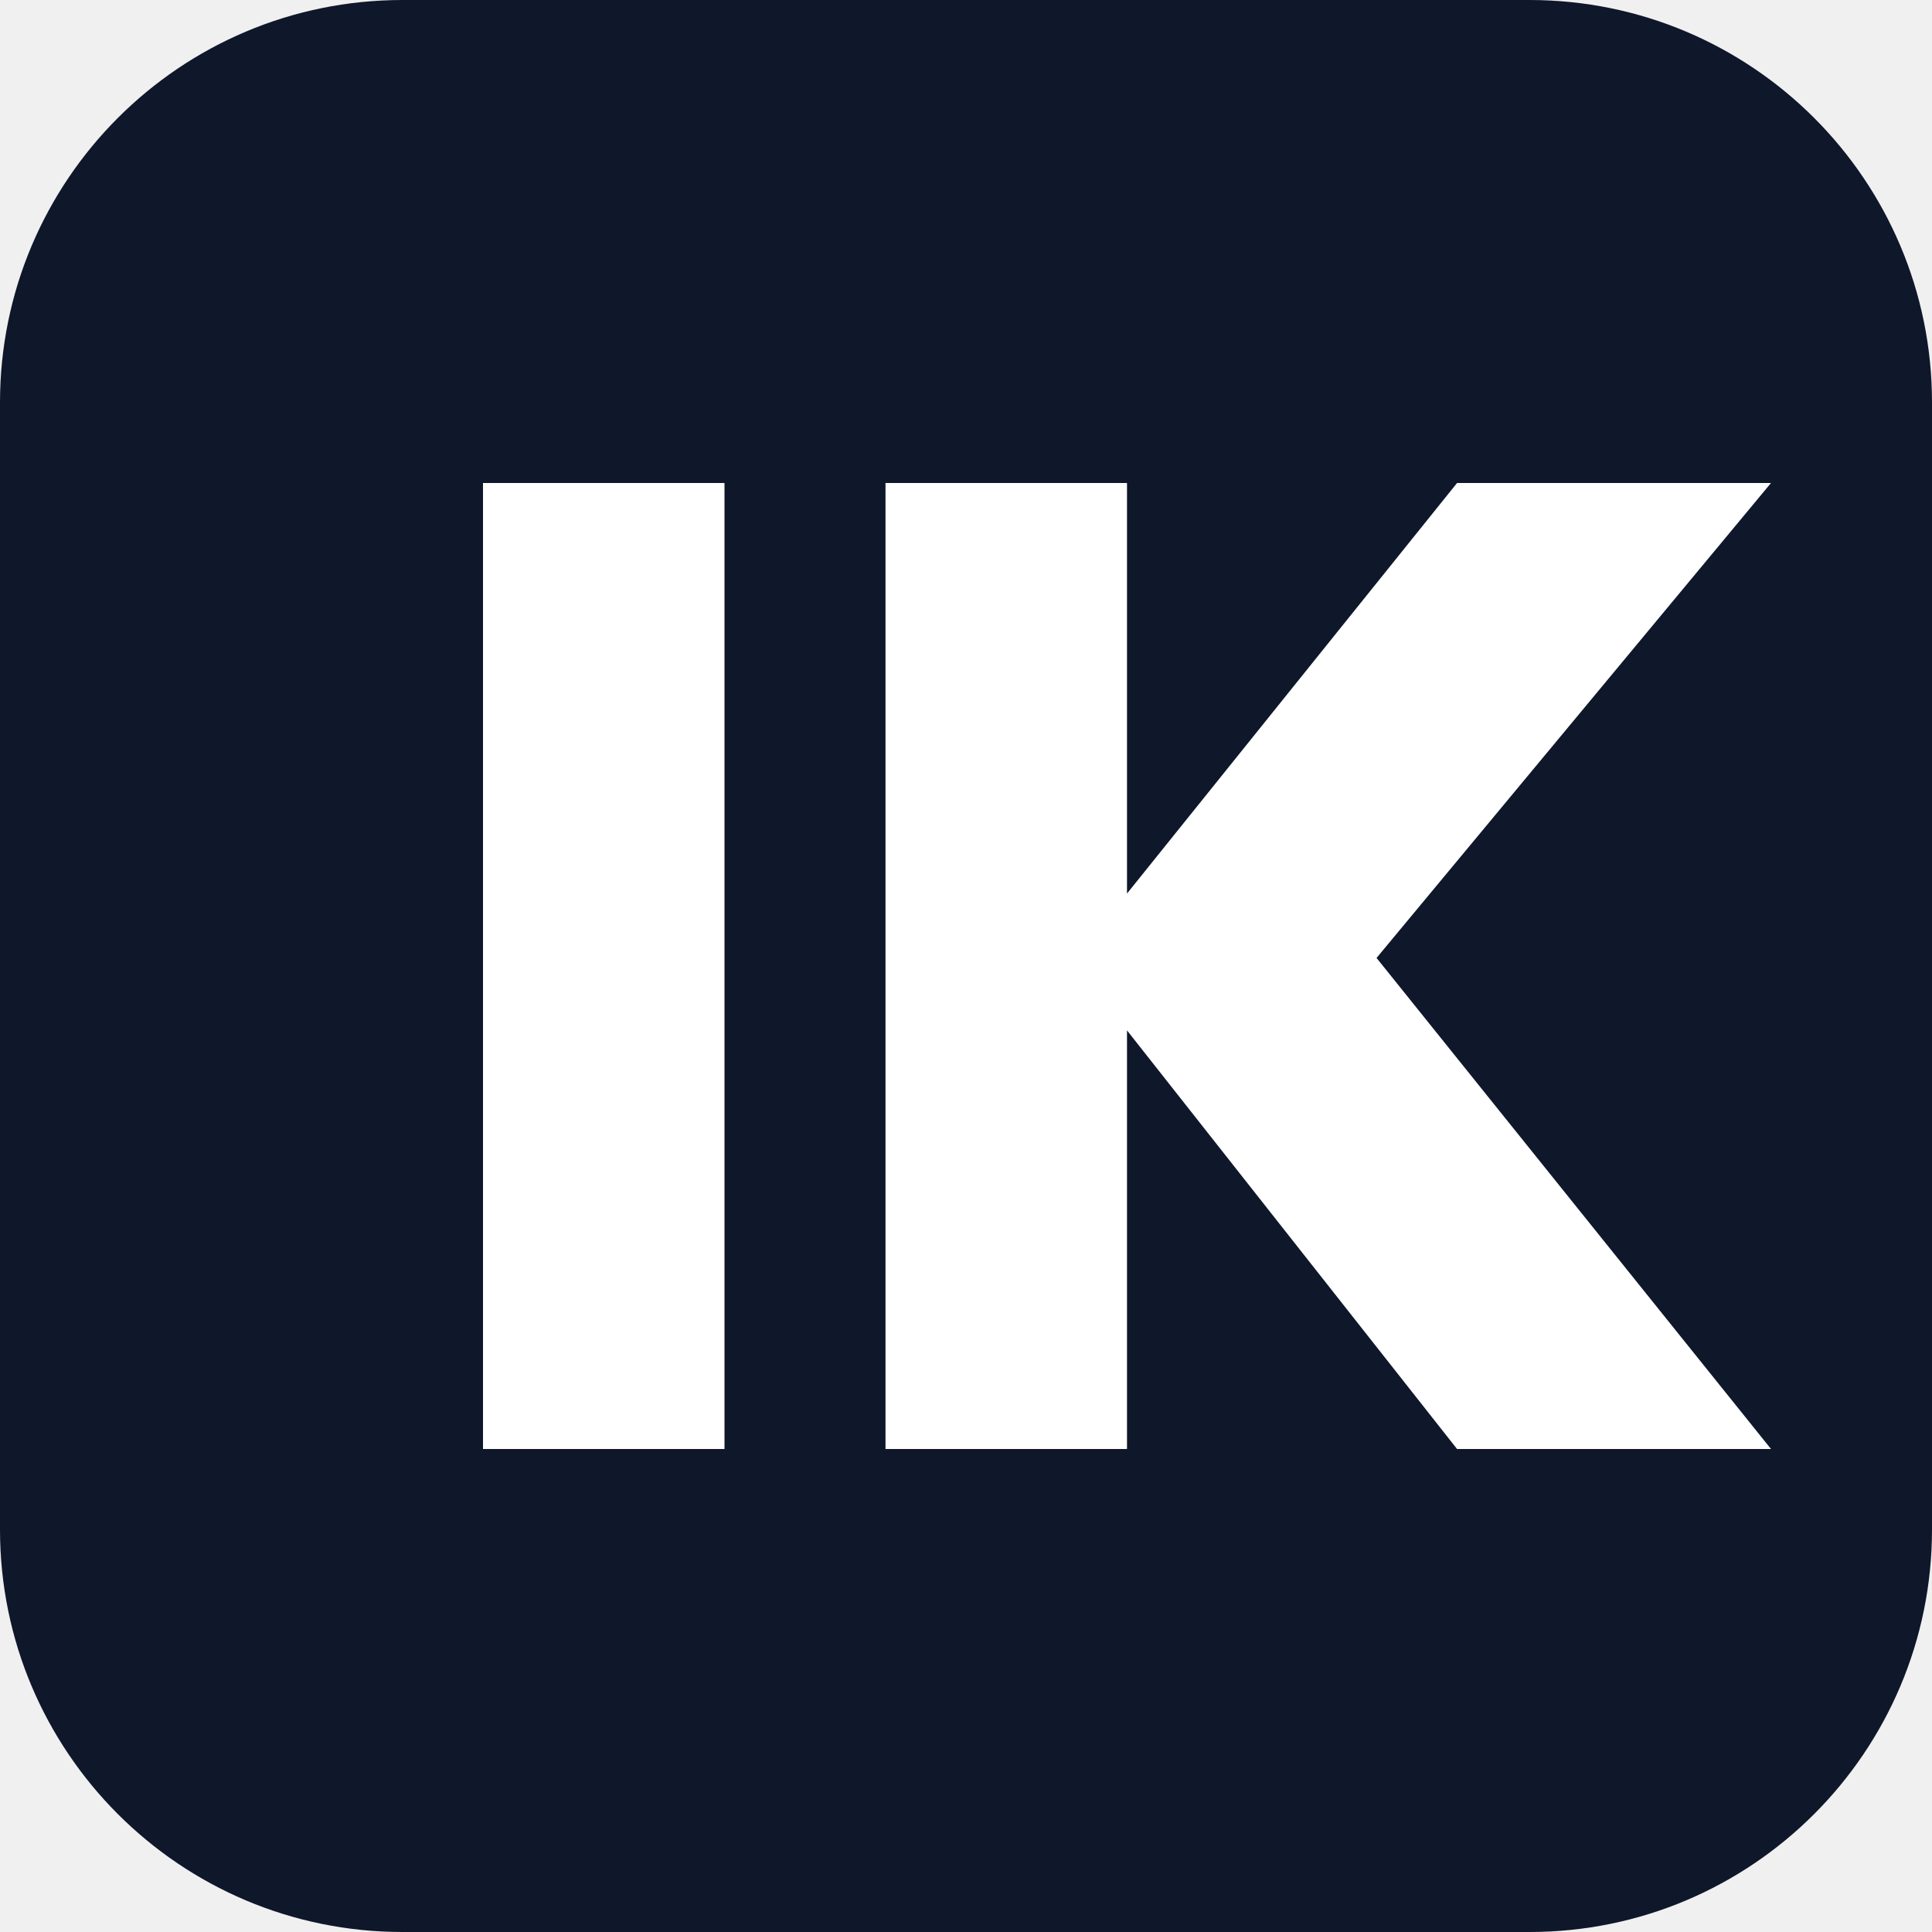
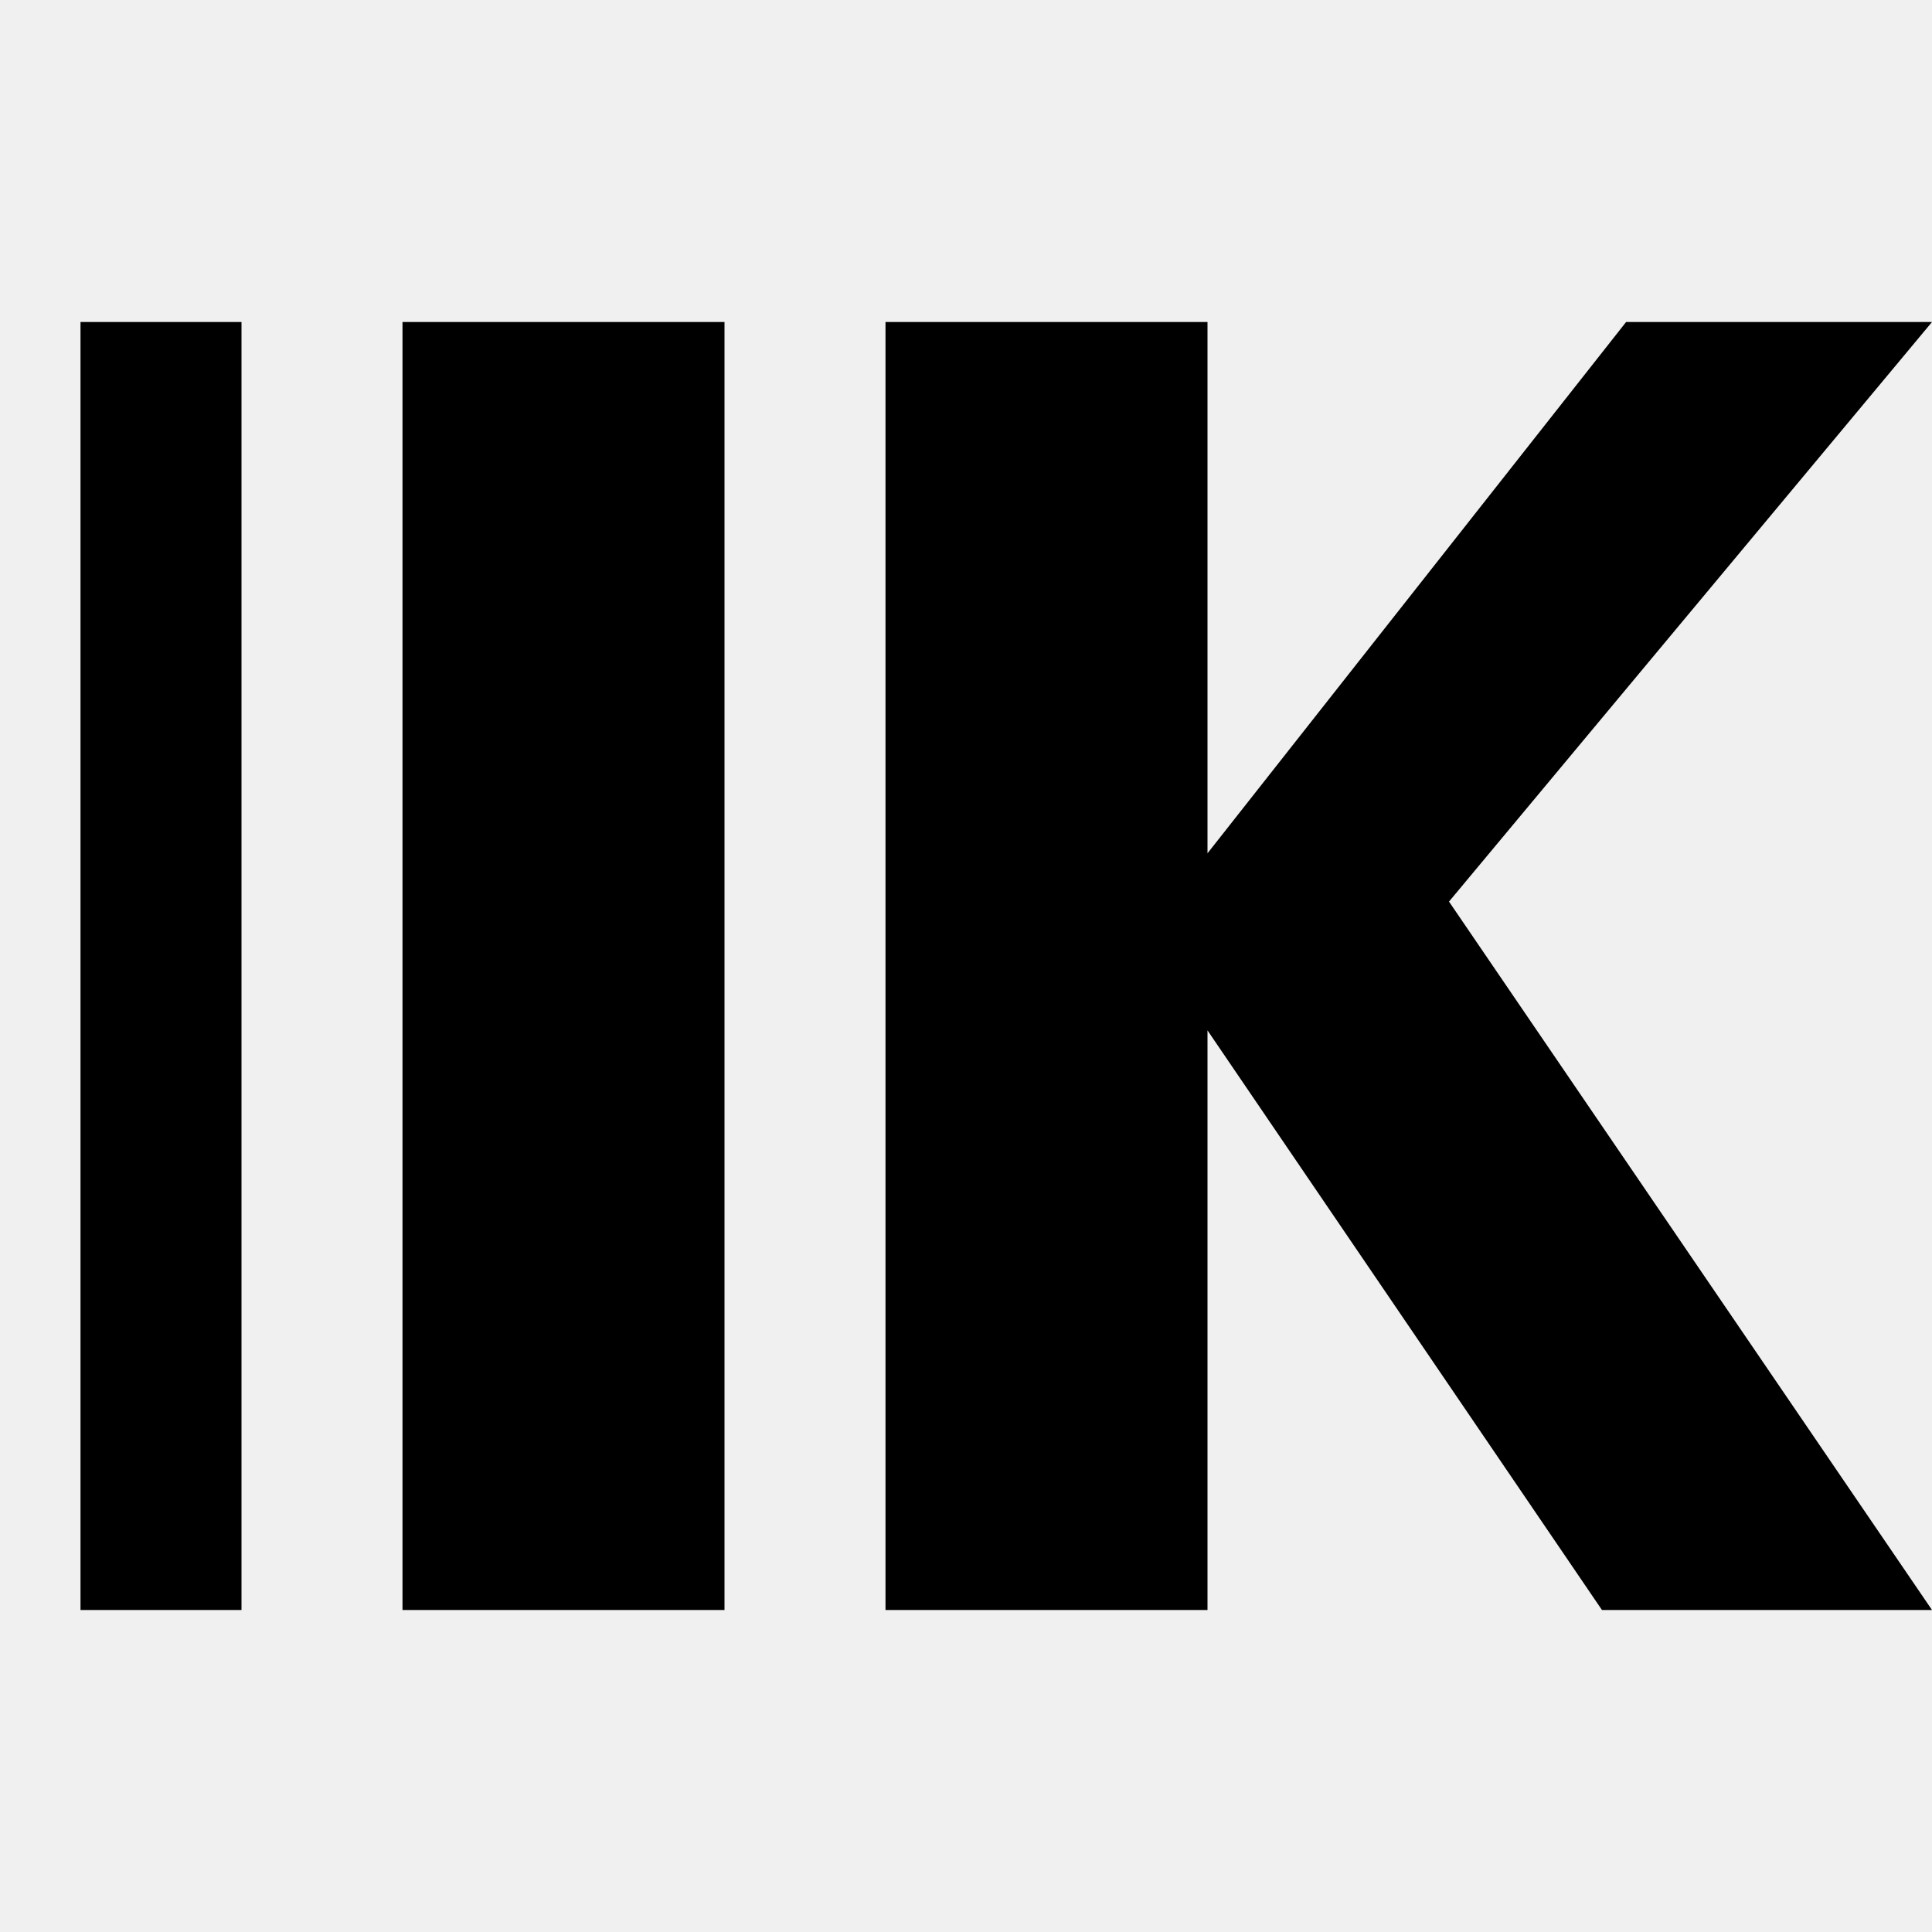
<svg xmlns="http://www.w3.org/2000/svg" viewBox="0 0 24 24" role="img" aria-label="IndexQube">
-   <rect width="24" height="24" rx="5" fill="#0f172a" />
-   <path fill="#ffffff" d="M6 6h3v12H6zM11 6h3v5.1L18.1 6H22l-4.9 5.9L22 18h-3.9L14 12.8V18h-3z" />
+   <path fill="currentColor" d="M5 4h4v16H5zM11 4h4v6.6L20.2 4H24l-6 7.2L24 20h-4.1L15 12.8V20h-4zM1 4h2v16H1z" />
</svg>
